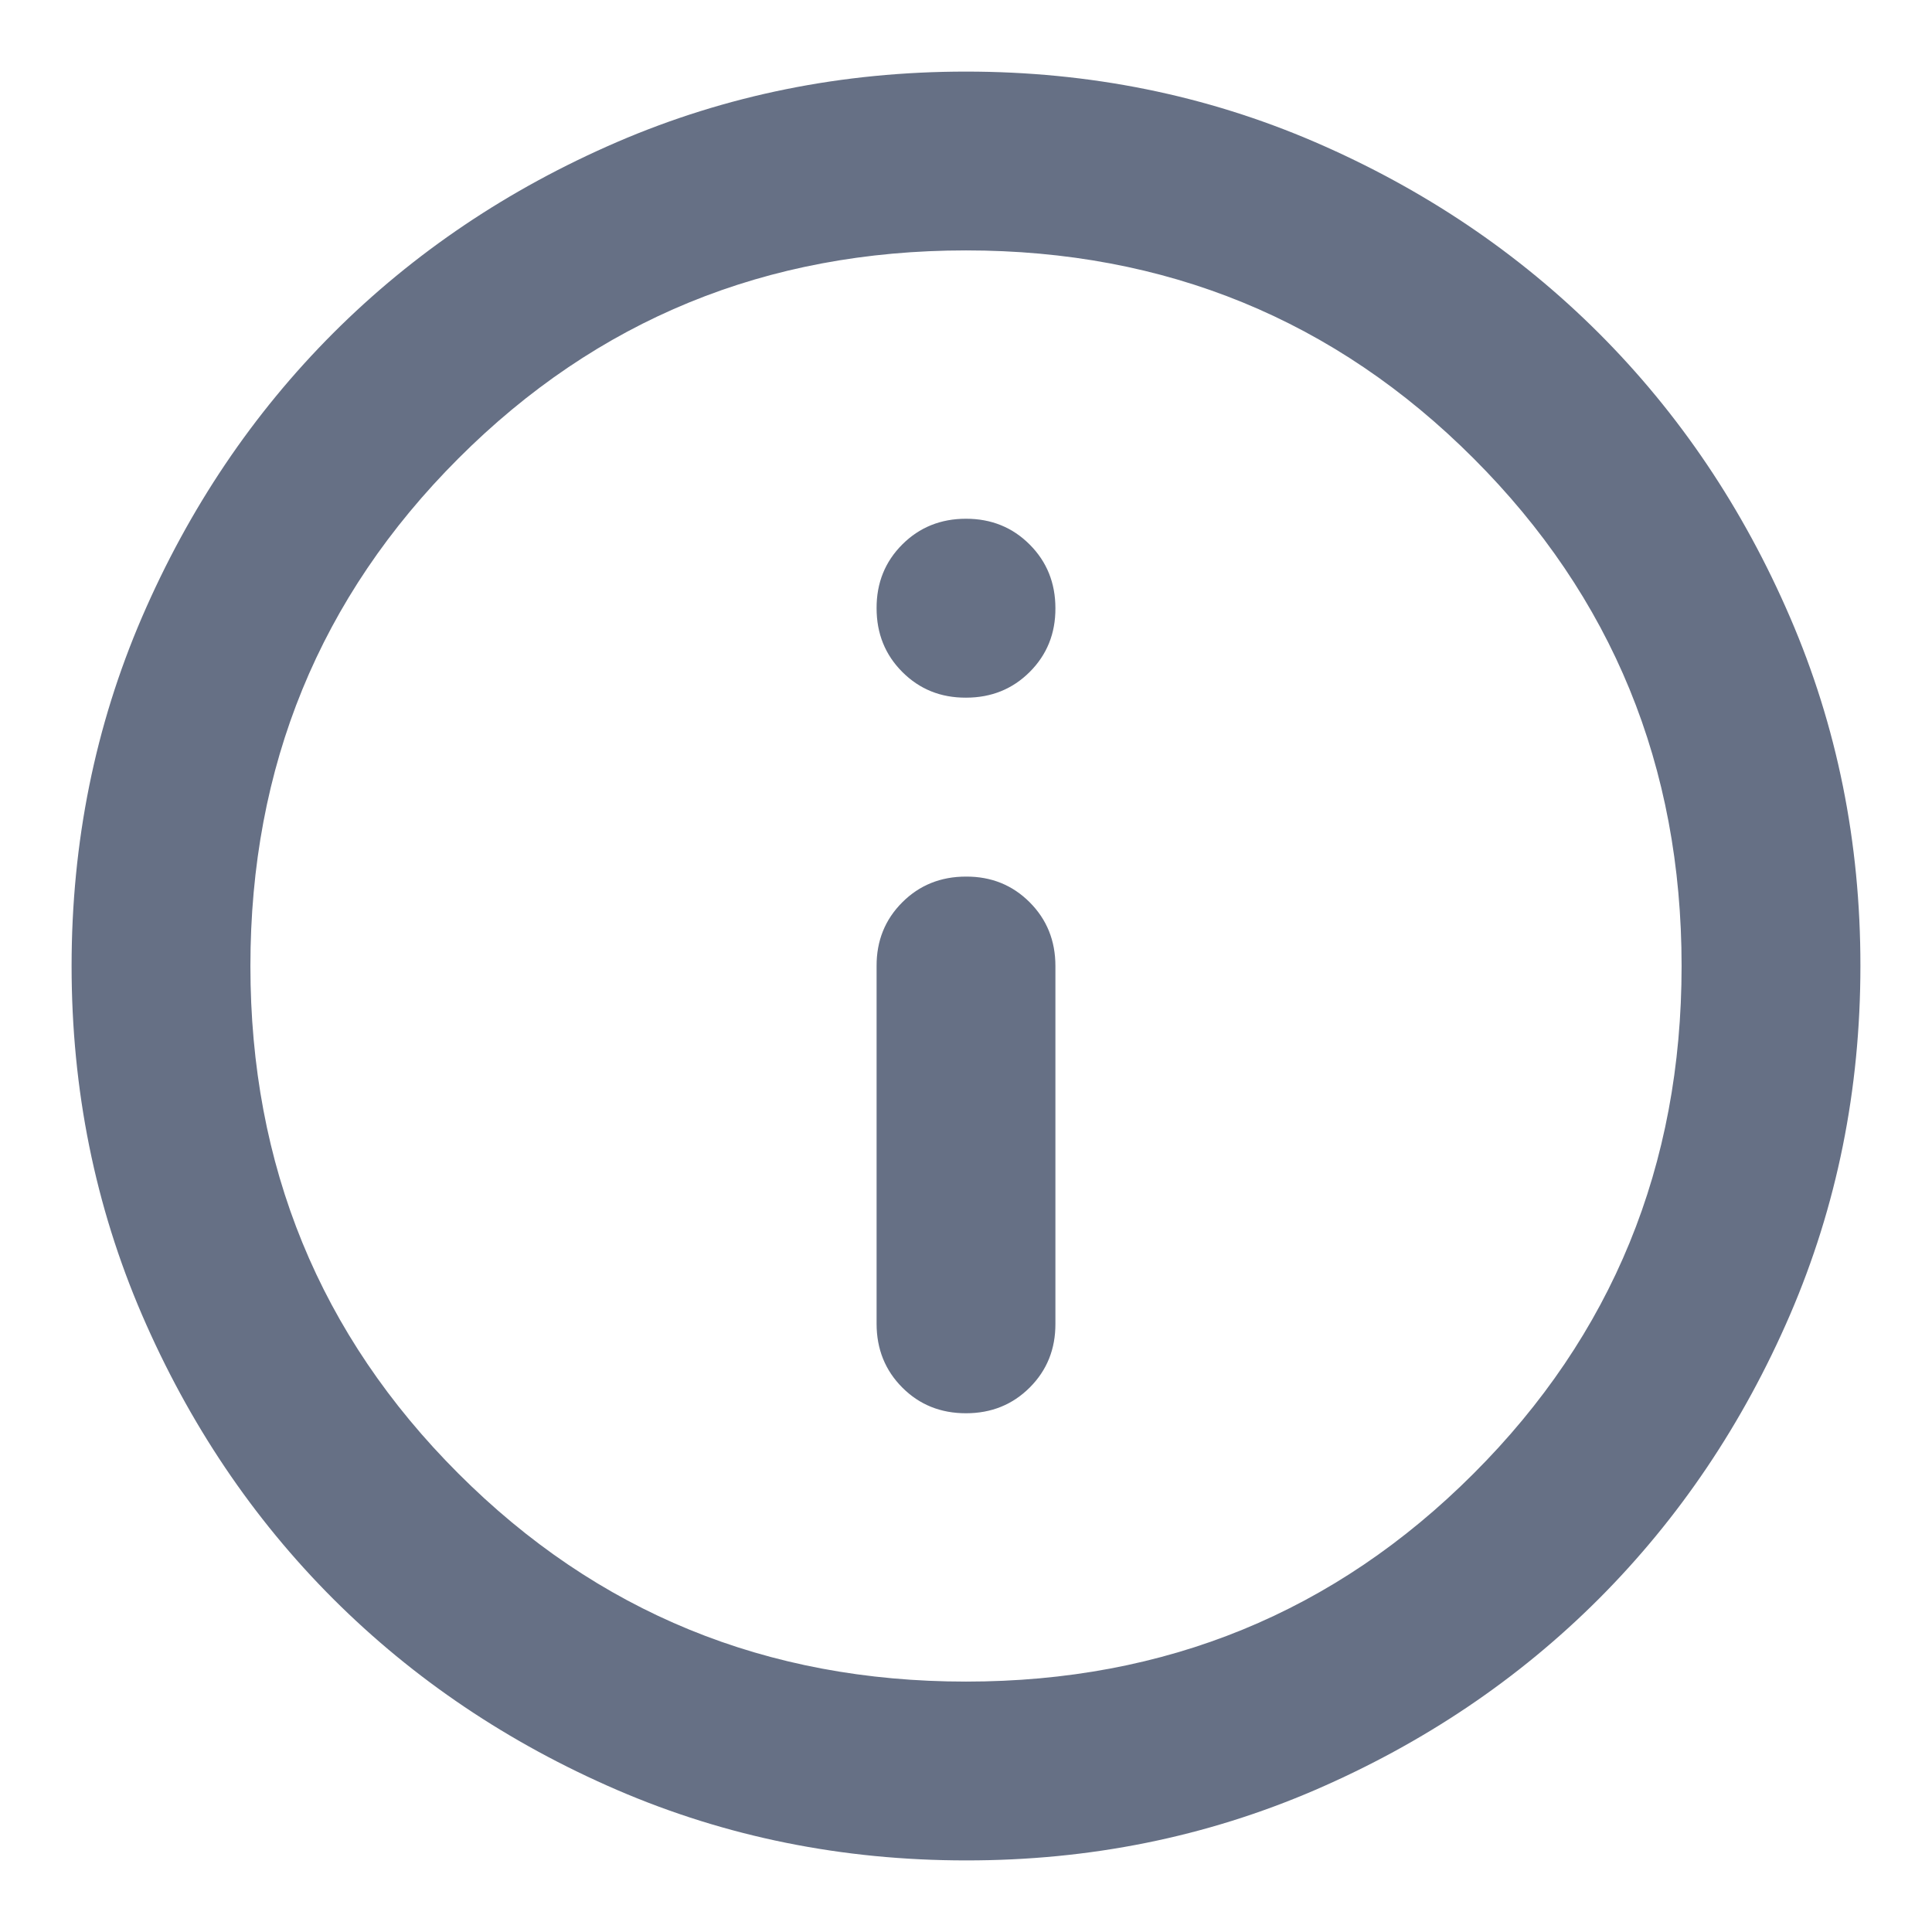
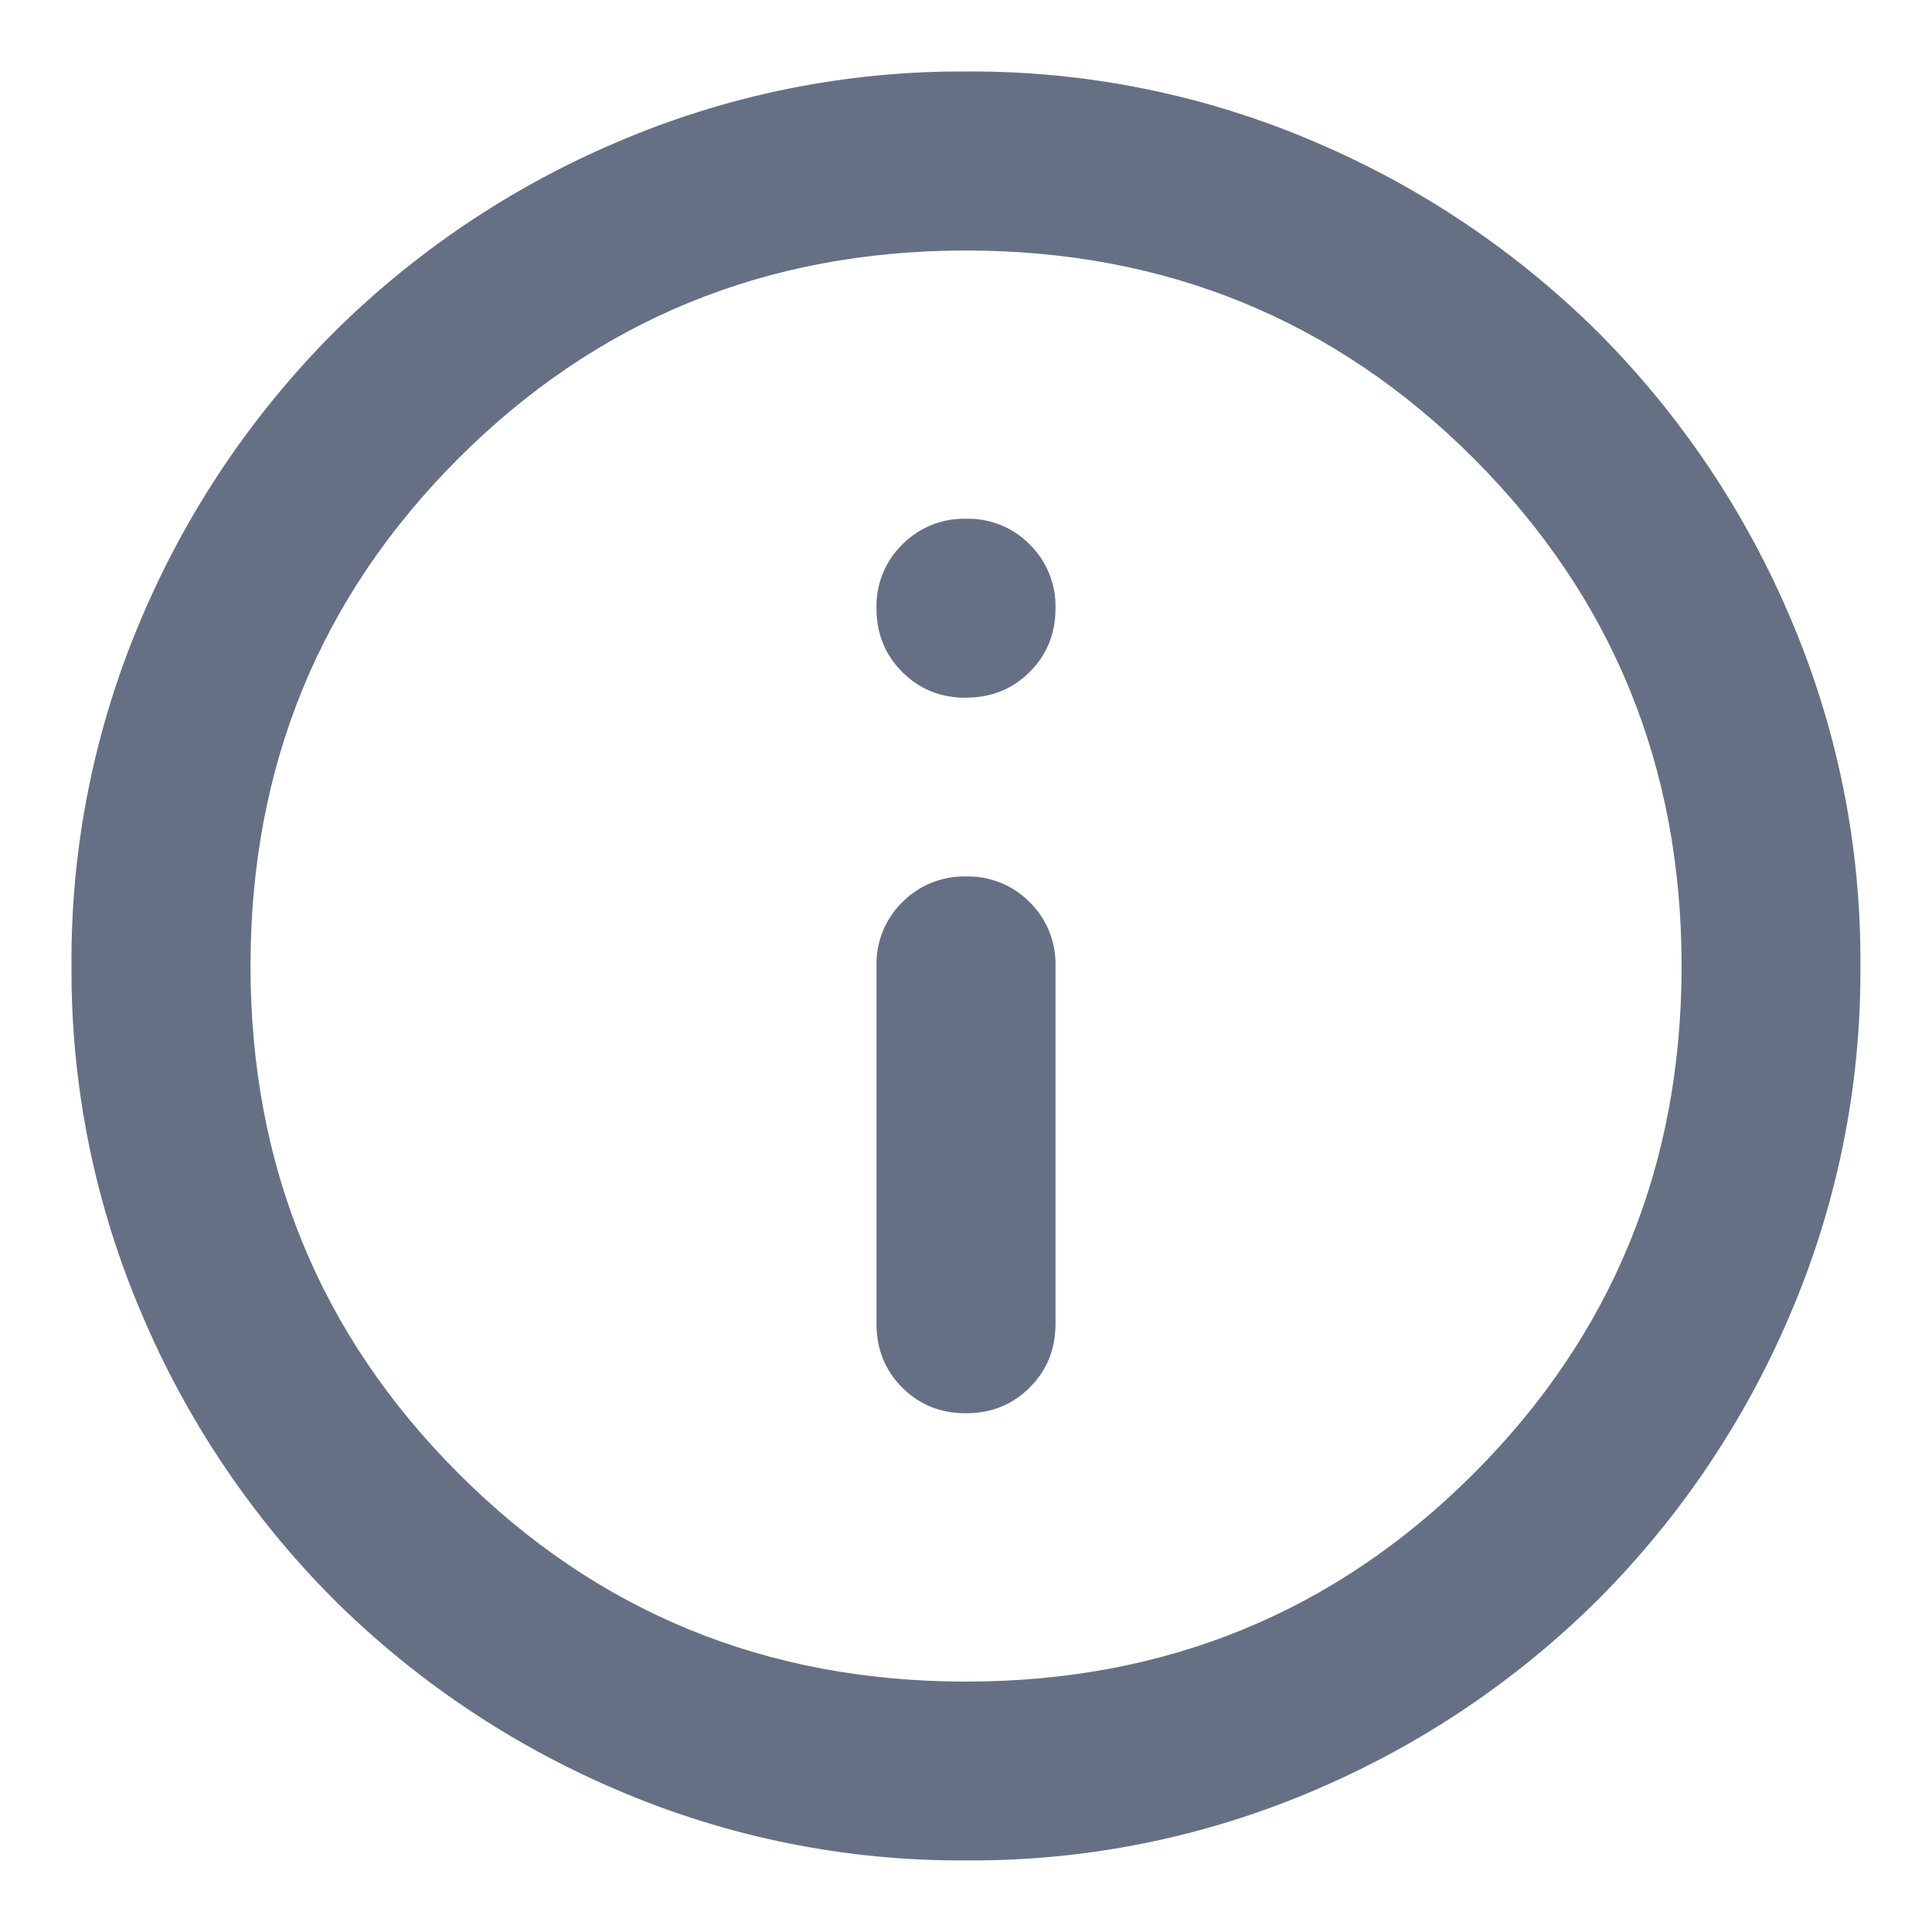
- <svg xmlns="http://www.w3.org/2000/svg" width="18" height="18" viewBox="0 0 18 18" fill="none">
-   <path d="M9 13.167C9.236 13.167 9.434 13.087 9.594 12.927C9.754 12.767 9.834 12.569 9.833 12.333V9C9.833 8.764 9.753 8.566 9.593 8.406C9.433 8.246 9.236 8.166 9 8.167C8.764 8.167 8.566 8.247 8.406 8.407C8.246 8.567 8.166 8.765 8.167 9V12.333C8.167 12.569 8.247 12.768 8.407 12.928C8.567 13.088 8.764 13.167 9 13.167ZM9 6.5C9.236 6.5 9.434 6.42 9.594 6.26C9.754 6.1 9.834 5.902 9.833 5.667C9.833 5.431 9.753 5.233 9.593 5.073C9.433 4.913 9.236 4.833 9 4.833C8.764 4.833 8.566 4.913 8.406 5.073C8.246 5.233 8.166 5.431 8.167 5.667C8.167 5.903 8.247 6.101 8.407 6.261C8.567 6.421 8.764 6.501 9 6.5ZM9 17.333C7.847 17.333 6.764 17.114 5.75 16.677C4.736 16.239 3.854 15.645 3.104 14.896C2.354 14.146 1.761 13.264 1.323 12.25C0.886 11.236 0.667 10.153 0.667 9C0.667 7.847 0.886 6.764 1.323 5.75C1.761 4.736 2.355 3.854 3.104 3.104C3.854 2.354 4.736 1.761 5.75 1.323C6.764 0.886 7.847 0.667 9 0.667C10.153 0.667 11.236 0.886 12.25 1.323C13.264 1.761 14.146 2.355 14.896 3.104C15.646 3.854 16.24 4.736 16.677 5.75C17.115 6.764 17.334 7.847 17.333 9C17.333 10.153 17.114 11.236 16.677 12.25C16.239 13.264 15.645 14.146 14.896 14.896C14.146 15.646 13.264 16.24 12.25 16.678C11.236 17.115 10.153 17.334 9 17.333ZM9 15.667C10.861 15.667 12.438 15.021 13.729 13.729C15.021 12.438 15.667 10.861 15.667 9C15.667 7.139 15.021 5.563 13.729 4.271C12.438 2.979 10.861 2.333 9 2.333C7.139 2.333 5.562 2.979 4.271 4.271C2.979 5.563 2.333 7.139 2.333 9C2.333 10.861 2.979 12.438 4.271 13.729C5.562 15.021 7.139 15.667 9 15.667Z" fill="#667085" />
+ <svg xmlns="http://www.w3.org/2000/svg" width="18" height="18" fill="none">
+   <path d="M9 13.167c.236 0 .434-.08.594-.24.16-.16.24-.358.24-.594V9a.807.807 0 00-.24-.594.803.803 0 00-.594-.24.807.807 0 00-.594.24.803.803 0 00-.24.594v3.333c0 .236.08.435.24.595.16.16.358.24.594.239zM9 6.5c.236 0 .434-.08.594-.24.16-.16.24-.358.24-.593a.807.807 0 00-.24-.594.803.803 0 00-.594-.24.807.807 0 00-.594.24.803.803 0 00-.24.594c0 .236.08.434.24.594.16.16.358.24.594.24zm0 10.833a8.11 8.11 0 01-3.25-.656 8.426 8.426 0 01-2.646-1.781 8.41 8.41 0 01-1.78-2.646A8.13 8.13 0 01.666 9a8.11 8.11 0 01.656-3.25 8.428 8.428 0 011.781-2.646 8.41 8.41 0 012.646-1.78A8.13 8.13 0 019 .666a8.11 8.11 0 013.25.656 8.43 8.43 0 012.646 1.781 8.422 8.422 0 011.781 2.646A8.102 8.102 0 0117.333 9a8.11 8.11 0 01-.656 3.25 8.43 8.43 0 01-1.781 2.646 8.423 8.423 0 01-2.646 1.782 8.1 8.1 0 01-3.25.655zm0-1.666c1.861 0 3.438-.646 4.73-1.938 1.29-1.291 1.937-2.868 1.937-4.729 0-1.861-.646-3.437-1.938-4.73C12.438 2.98 10.861 2.334 9 2.334c-1.861 0-3.438.646-4.73 1.938C2.98 5.563 2.334 7.139 2.334 9c0 1.86.646 3.437 1.938 4.728 1.29 1.293 2.867 1.939 4.728 1.939z" fill="#667085" />
</svg>
